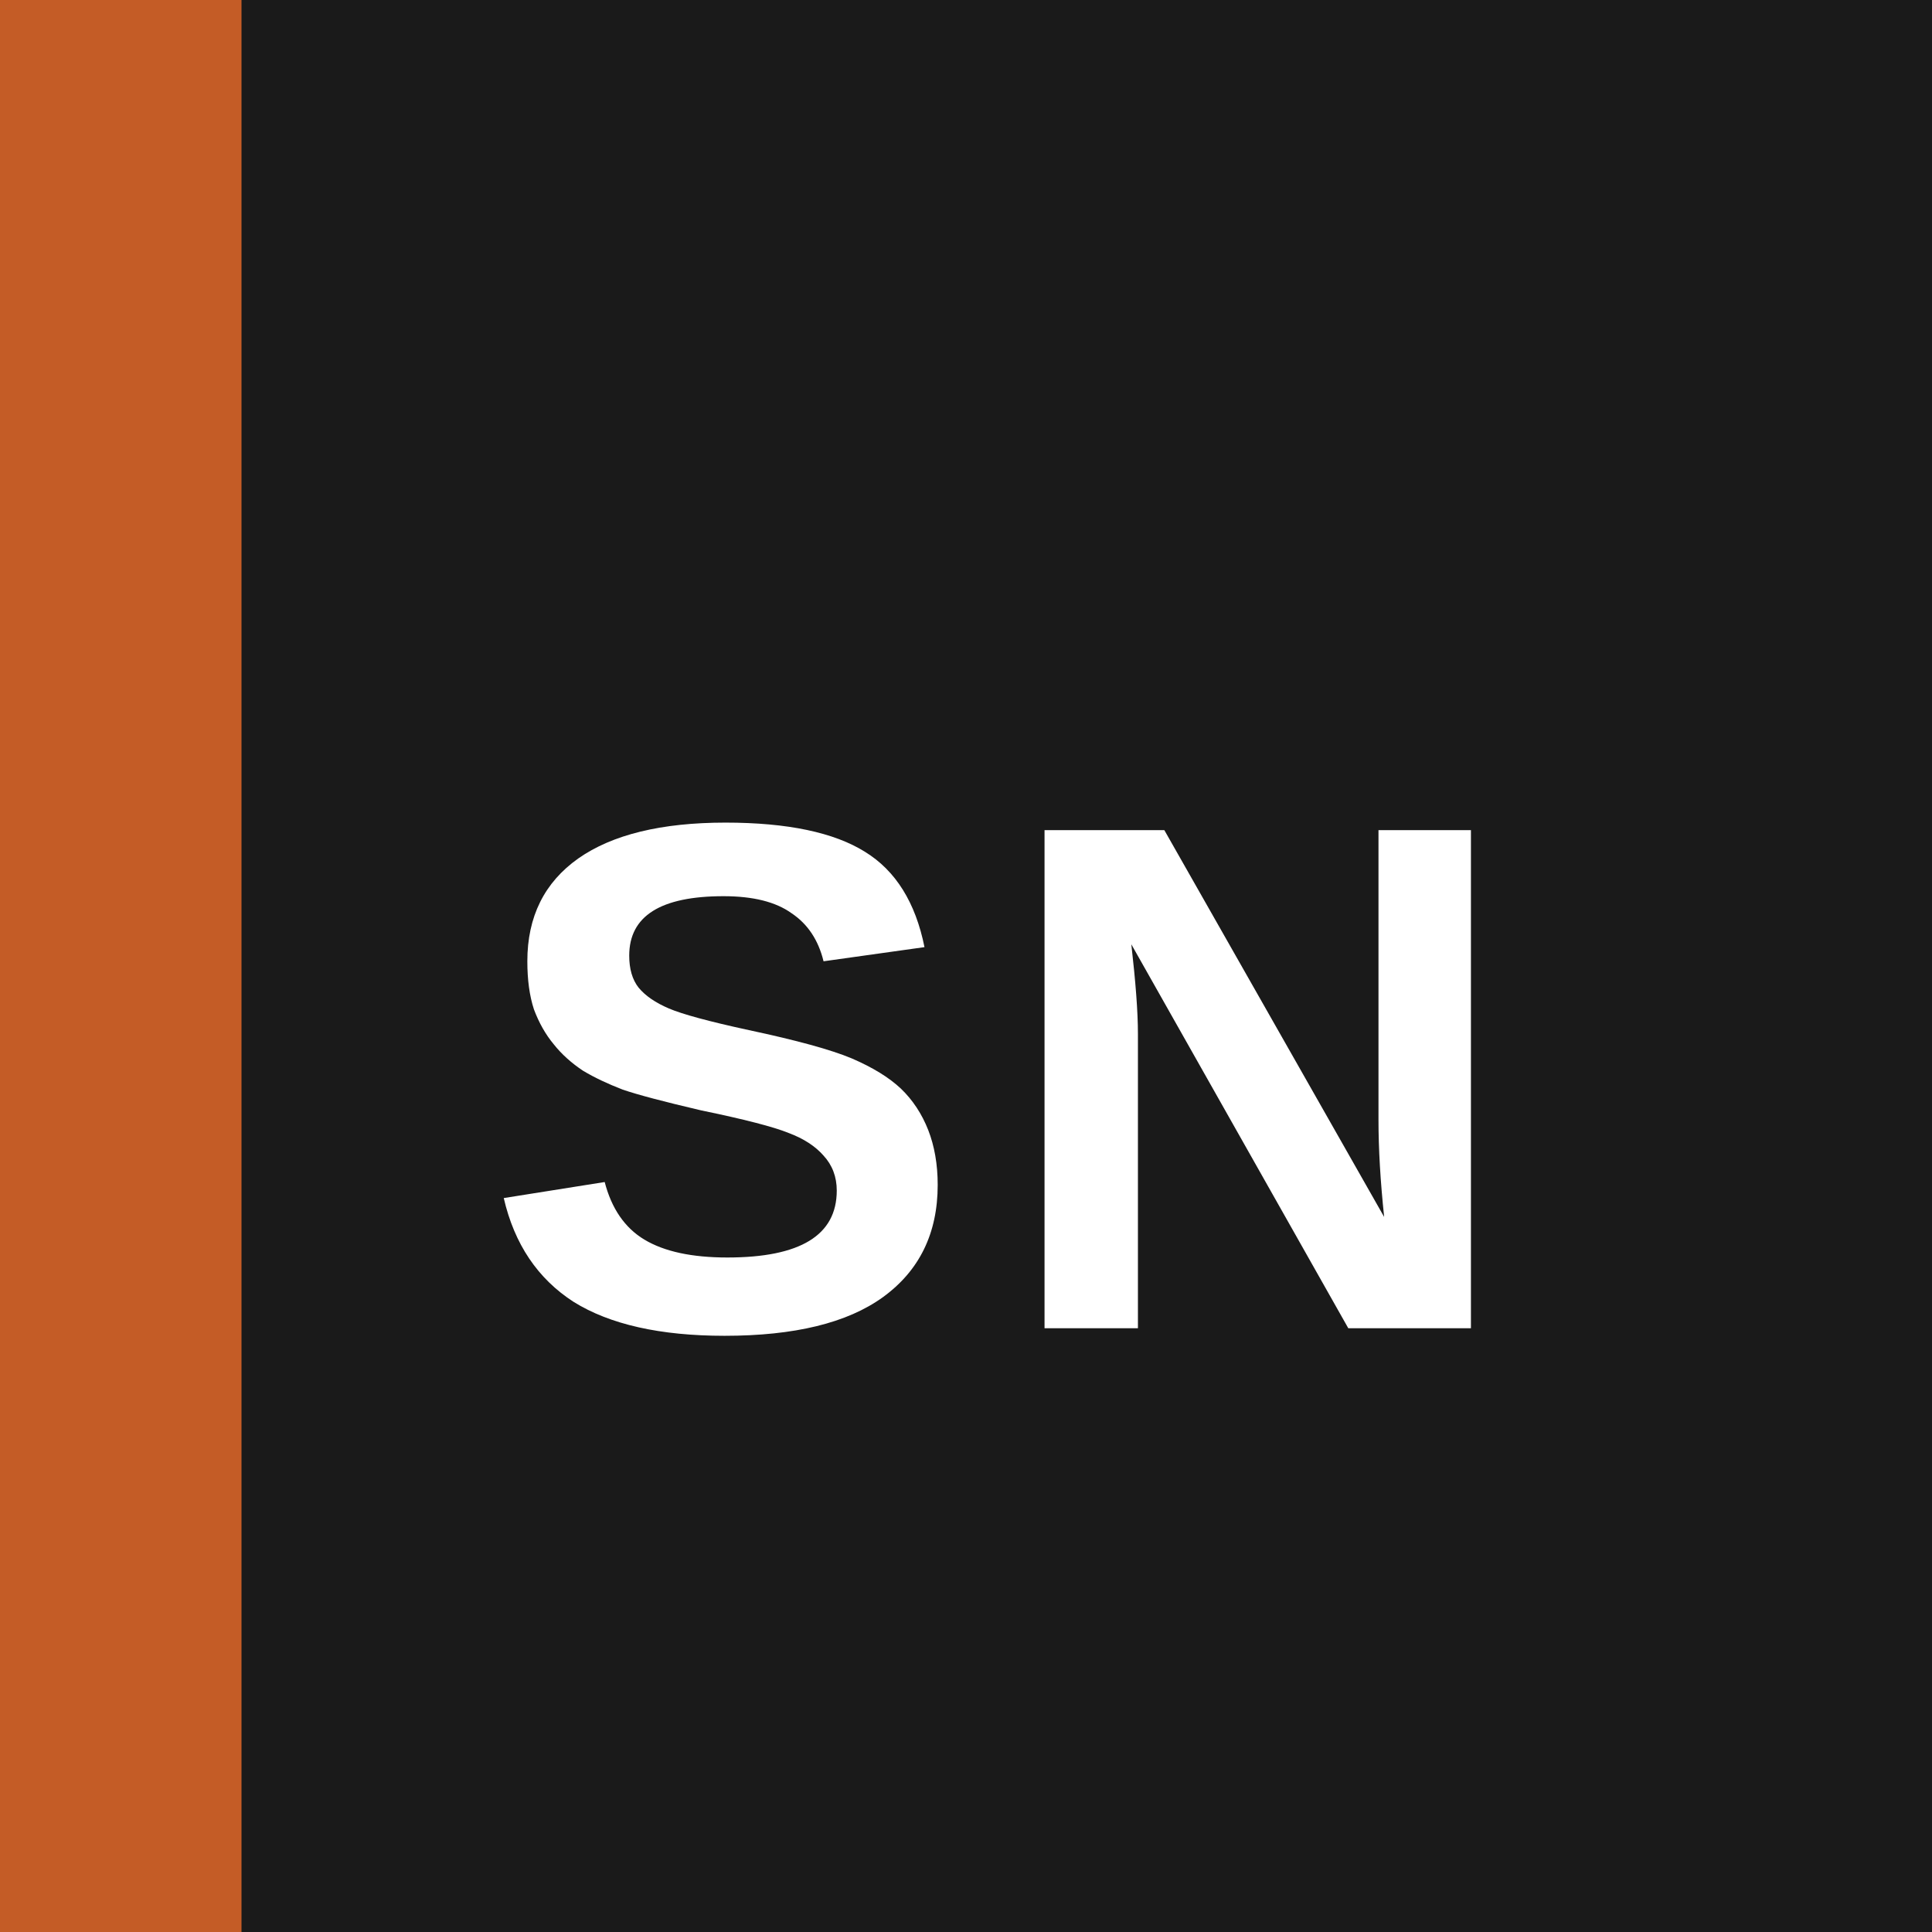
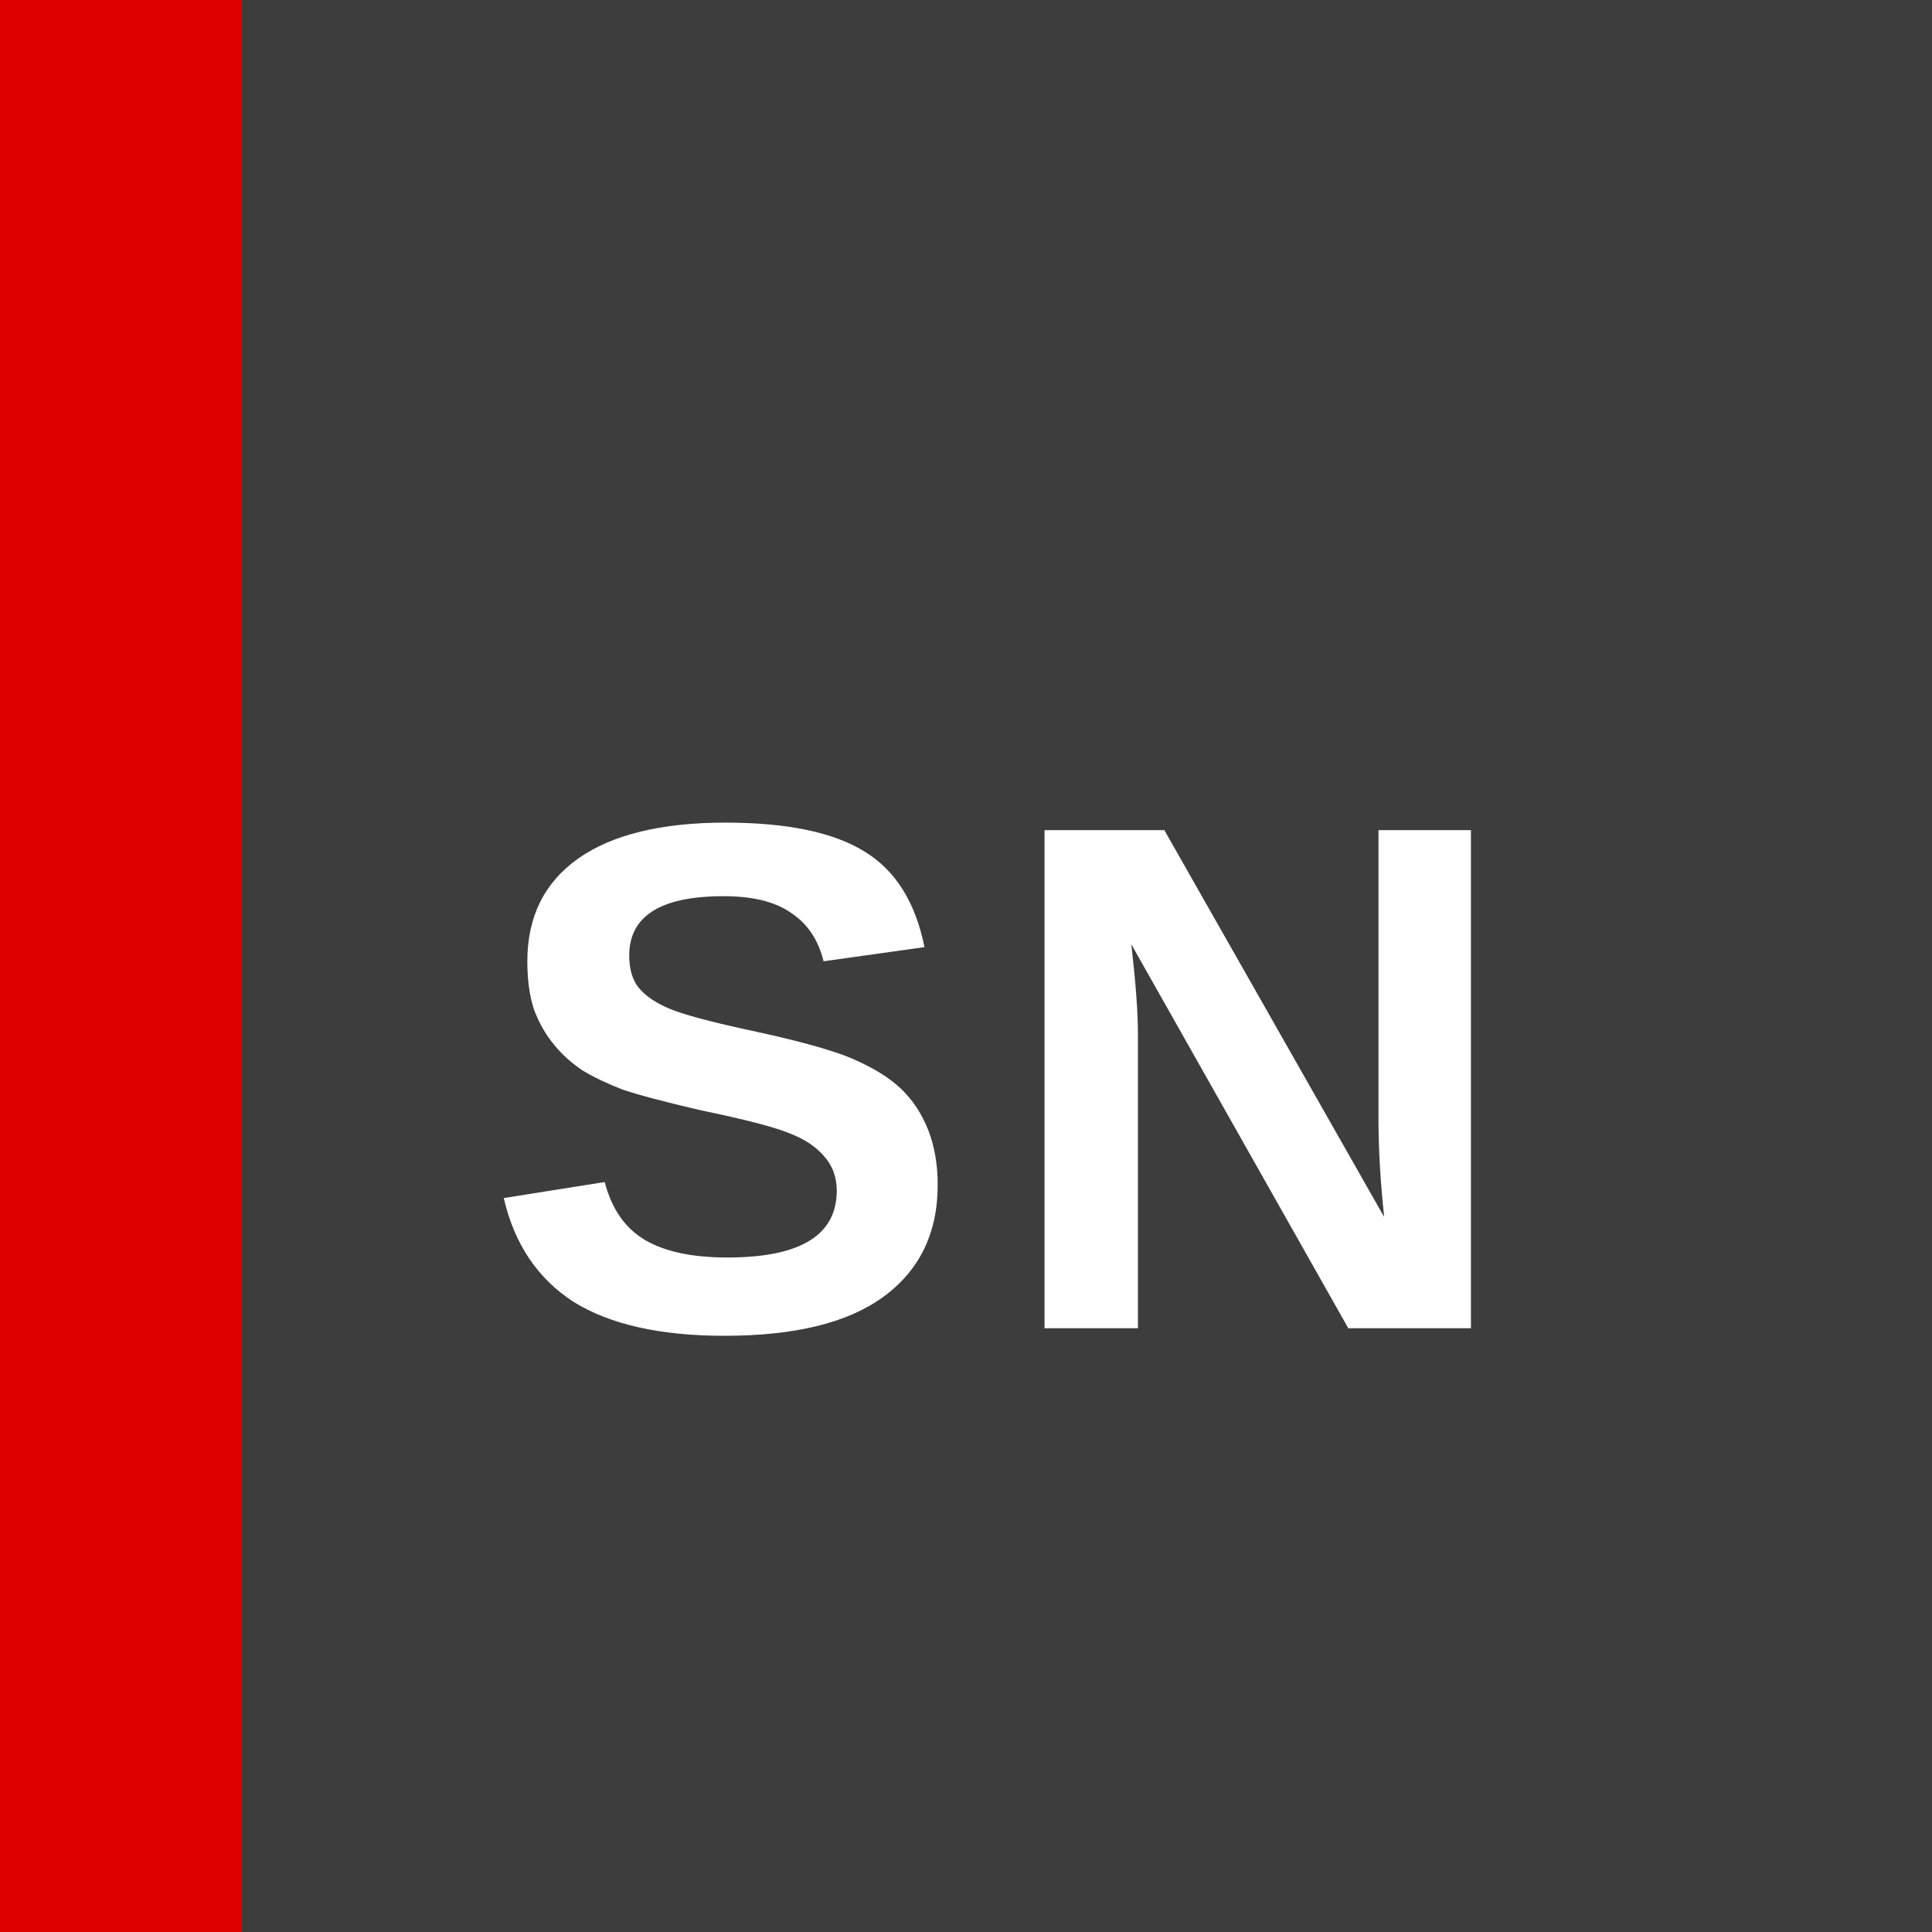
<svg xmlns="http://www.w3.org/2000/svg" viewBox="0 0 32 32" role="img" aria-label="The Sense of Nonsense">
-   <rect width="32" height="32" fill="#1A1A1A" />
-   <rect x="0" y="0" width="4" height="32" fill="#C45C26" />
+   <rect width="32" height="32" fill="#3C3D3C" />
+   <rect x="0" y="0" width="4" height="32" fill="#DE0000" />
  <text x="8" y="22" font-family="Libre Franklin, Arial, sans-serif" font-size="12" font-weight="700" fill="#FFFFFF" letter-spacing="0.5">SN</text>
</svg>
